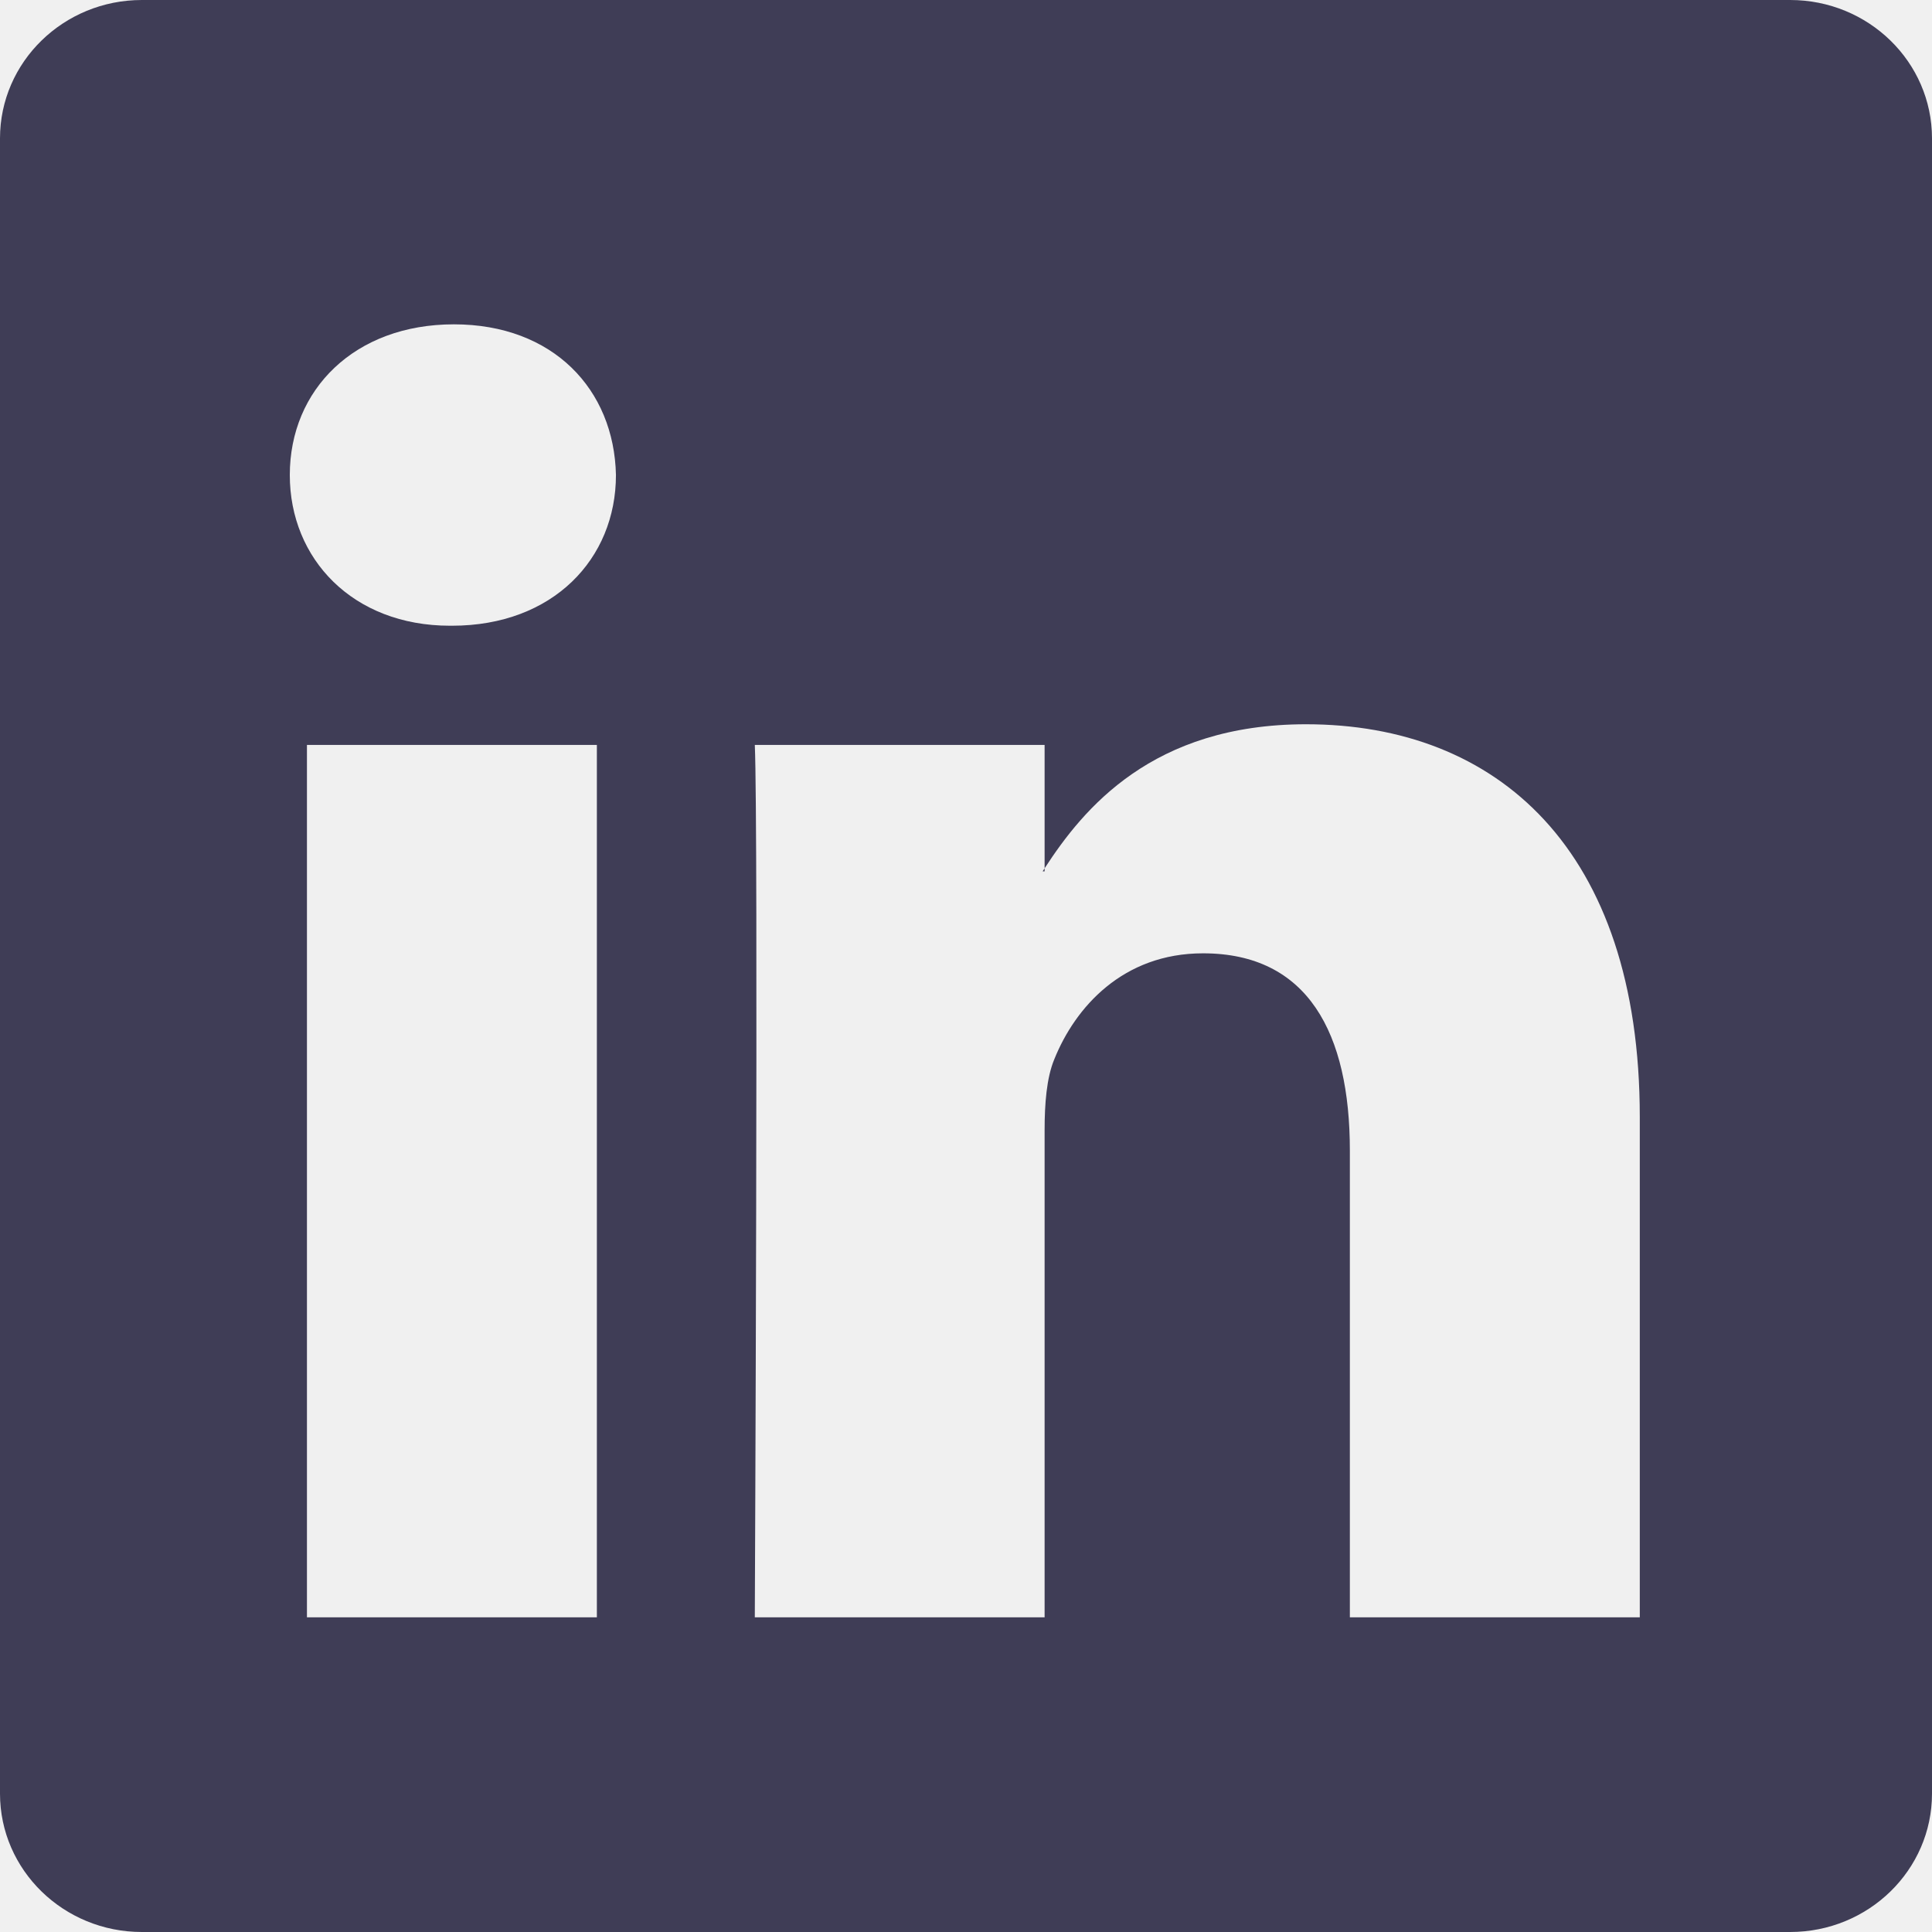
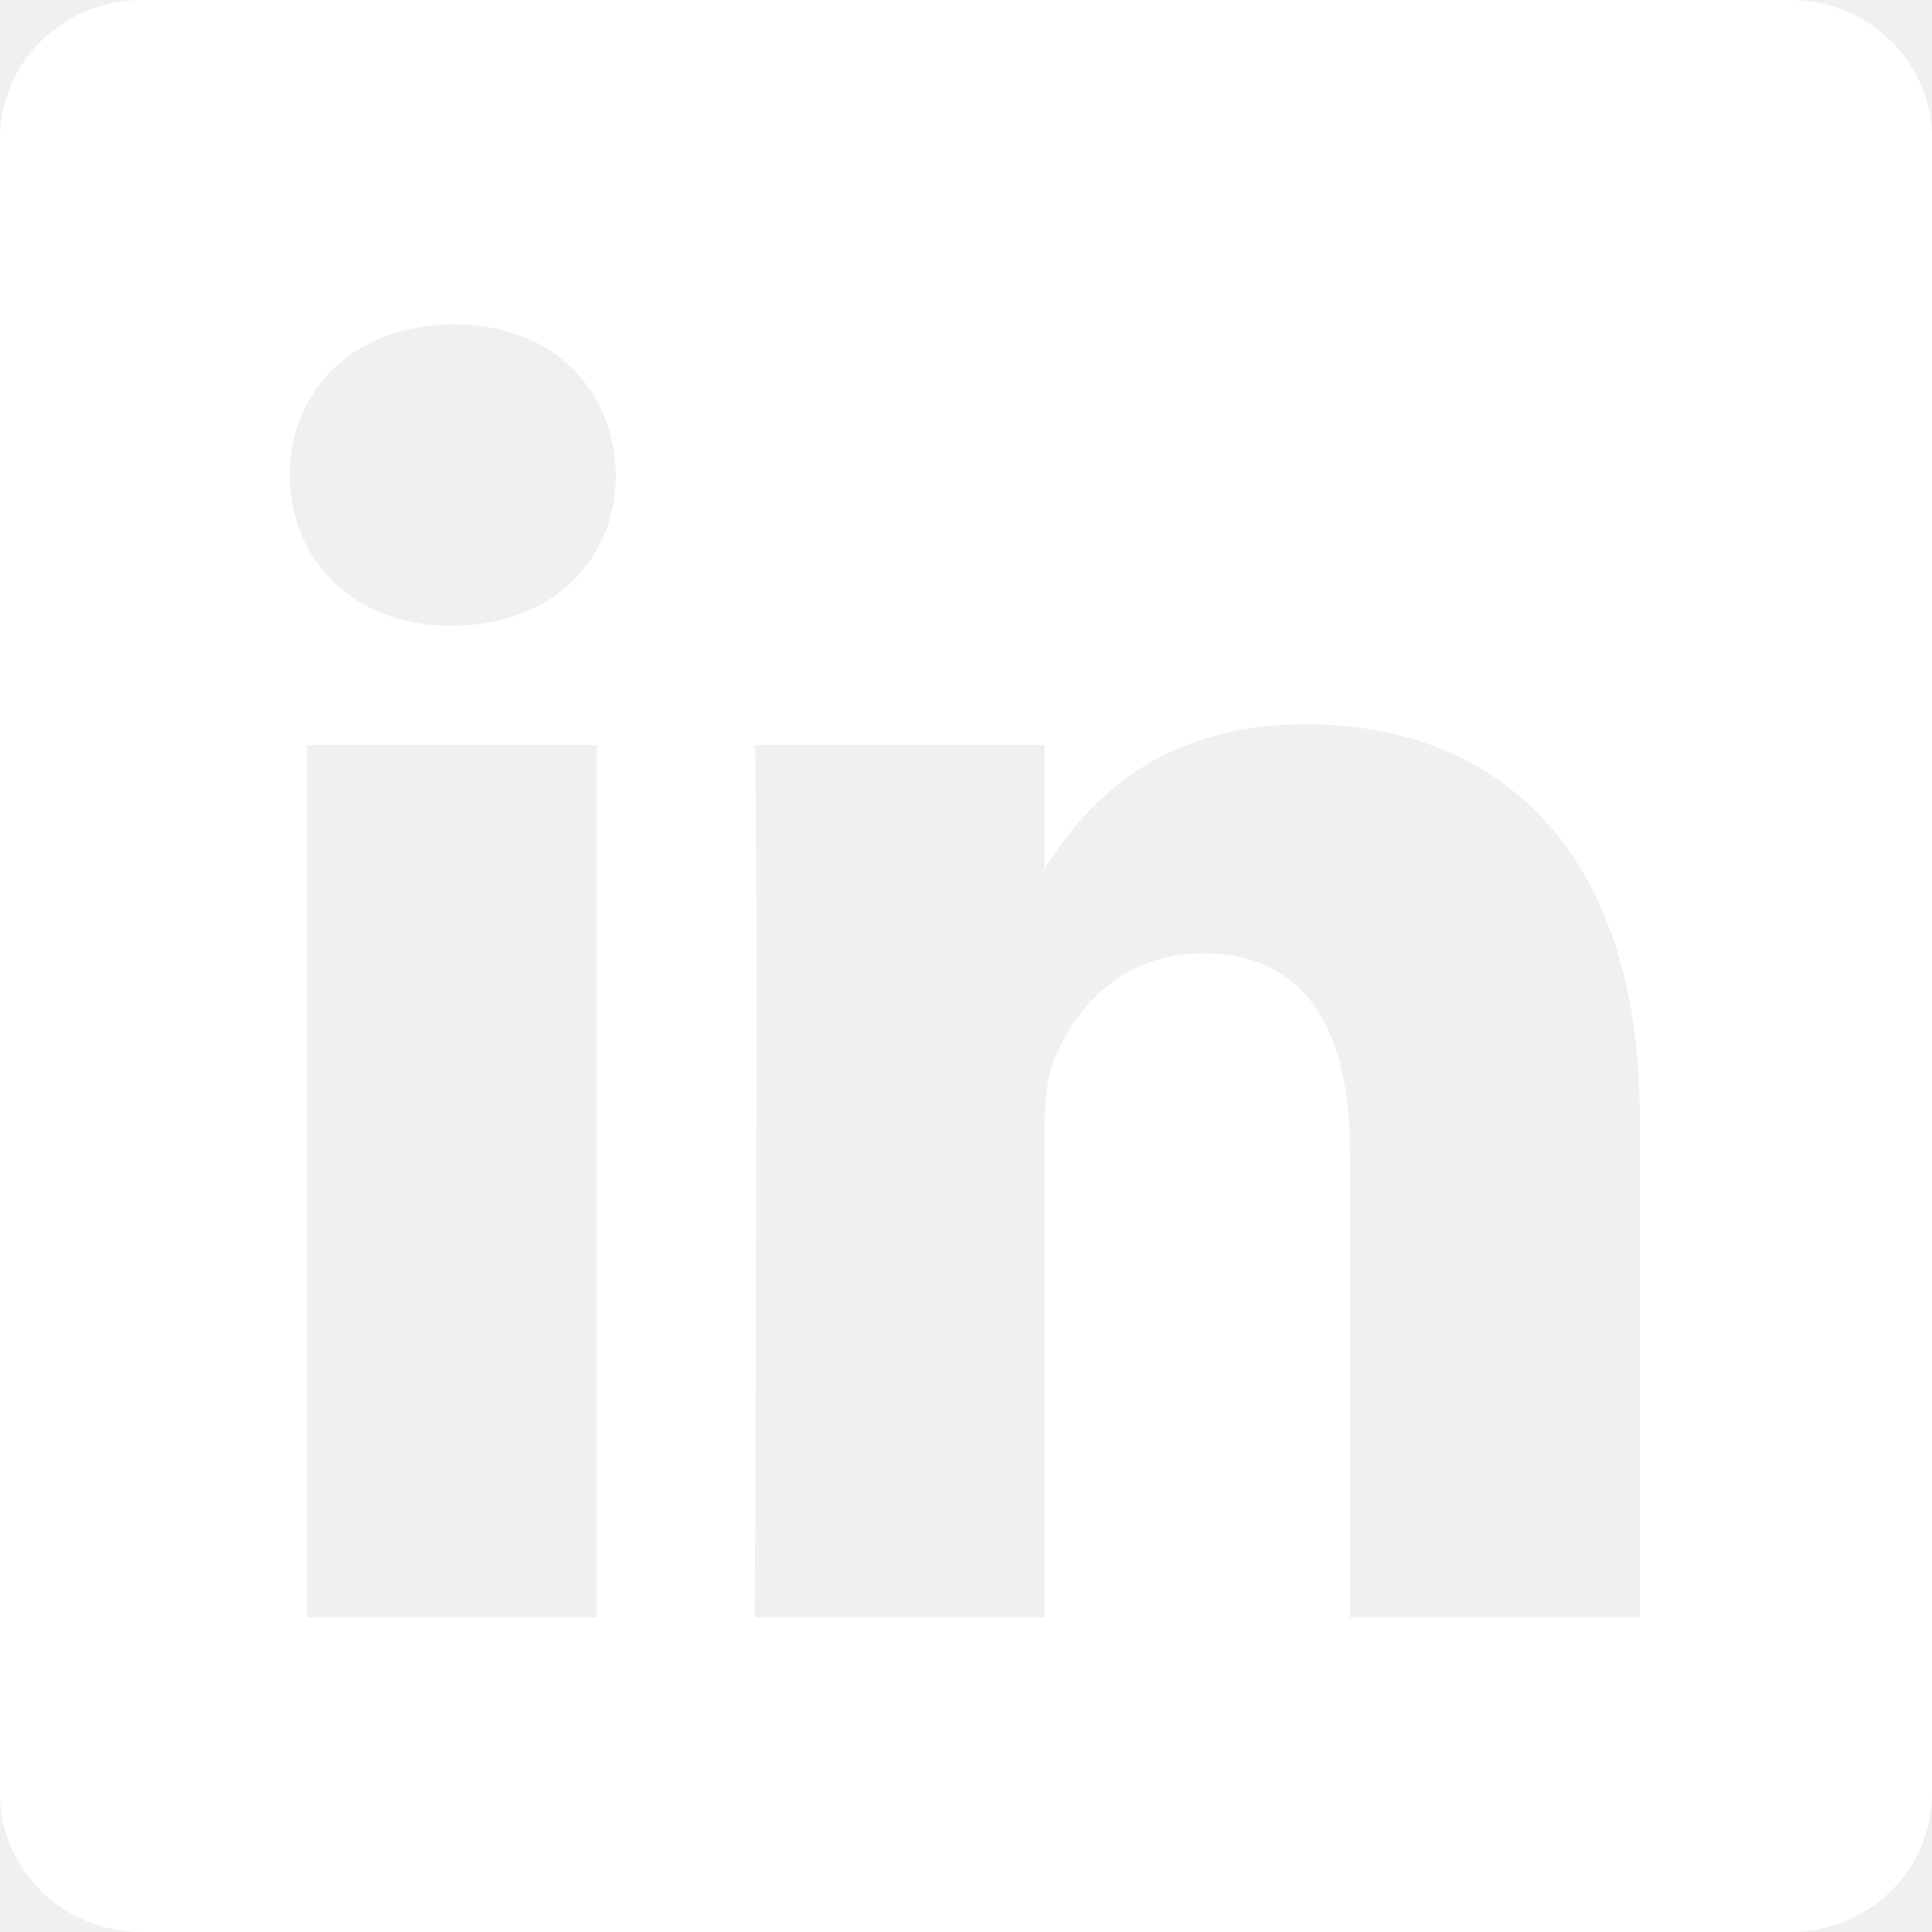
- <svg xmlns="http://www.w3.org/2000/svg" width="16" height="16" fill="#3F3D56" class="bi bi-linkedin" viewBox="0 0 16 16">
+ <svg xmlns="http://www.w3.org/2000/svg" width="16" height="16" fill="#ffffff" class="bi bi-linkedin" viewBox="0 0 16 16">
  <path d="M0 1.146C0 .513.526 0 1.175 0h13.65C15.474 0 16 .513 16 1.146v13.708c0 .633-.526 1.146-1.175 1.146H1.175C.526 16 0 15.487 0 14.854V1.146zm4.943 12.248V6.169H2.542v7.225h2.401zm-1.2-8.212c.837 0 1.358-.554 1.358-1.248-.015-.709-.52-1.248-1.342-1.248-.822 0-1.359.54-1.359 1.248 0 .694.521 1.248 1.327 1.248h.016zm4.908 8.212V9.359c0-.216.016-.432.08-.586.173-.431.568-.878 1.232-.878.869 0 1.216.662 1.216 1.634v3.865h2.401V9.25c0-2.22-1.184-3.252-2.764-3.252-1.274 0-1.845.7-2.165 1.193v.025h-.016a5.54 5.54 0 0 1 .016-.025V6.169h-2.4c.03.678 0 7.225 0 7.225h2.4z" />
</svg>
